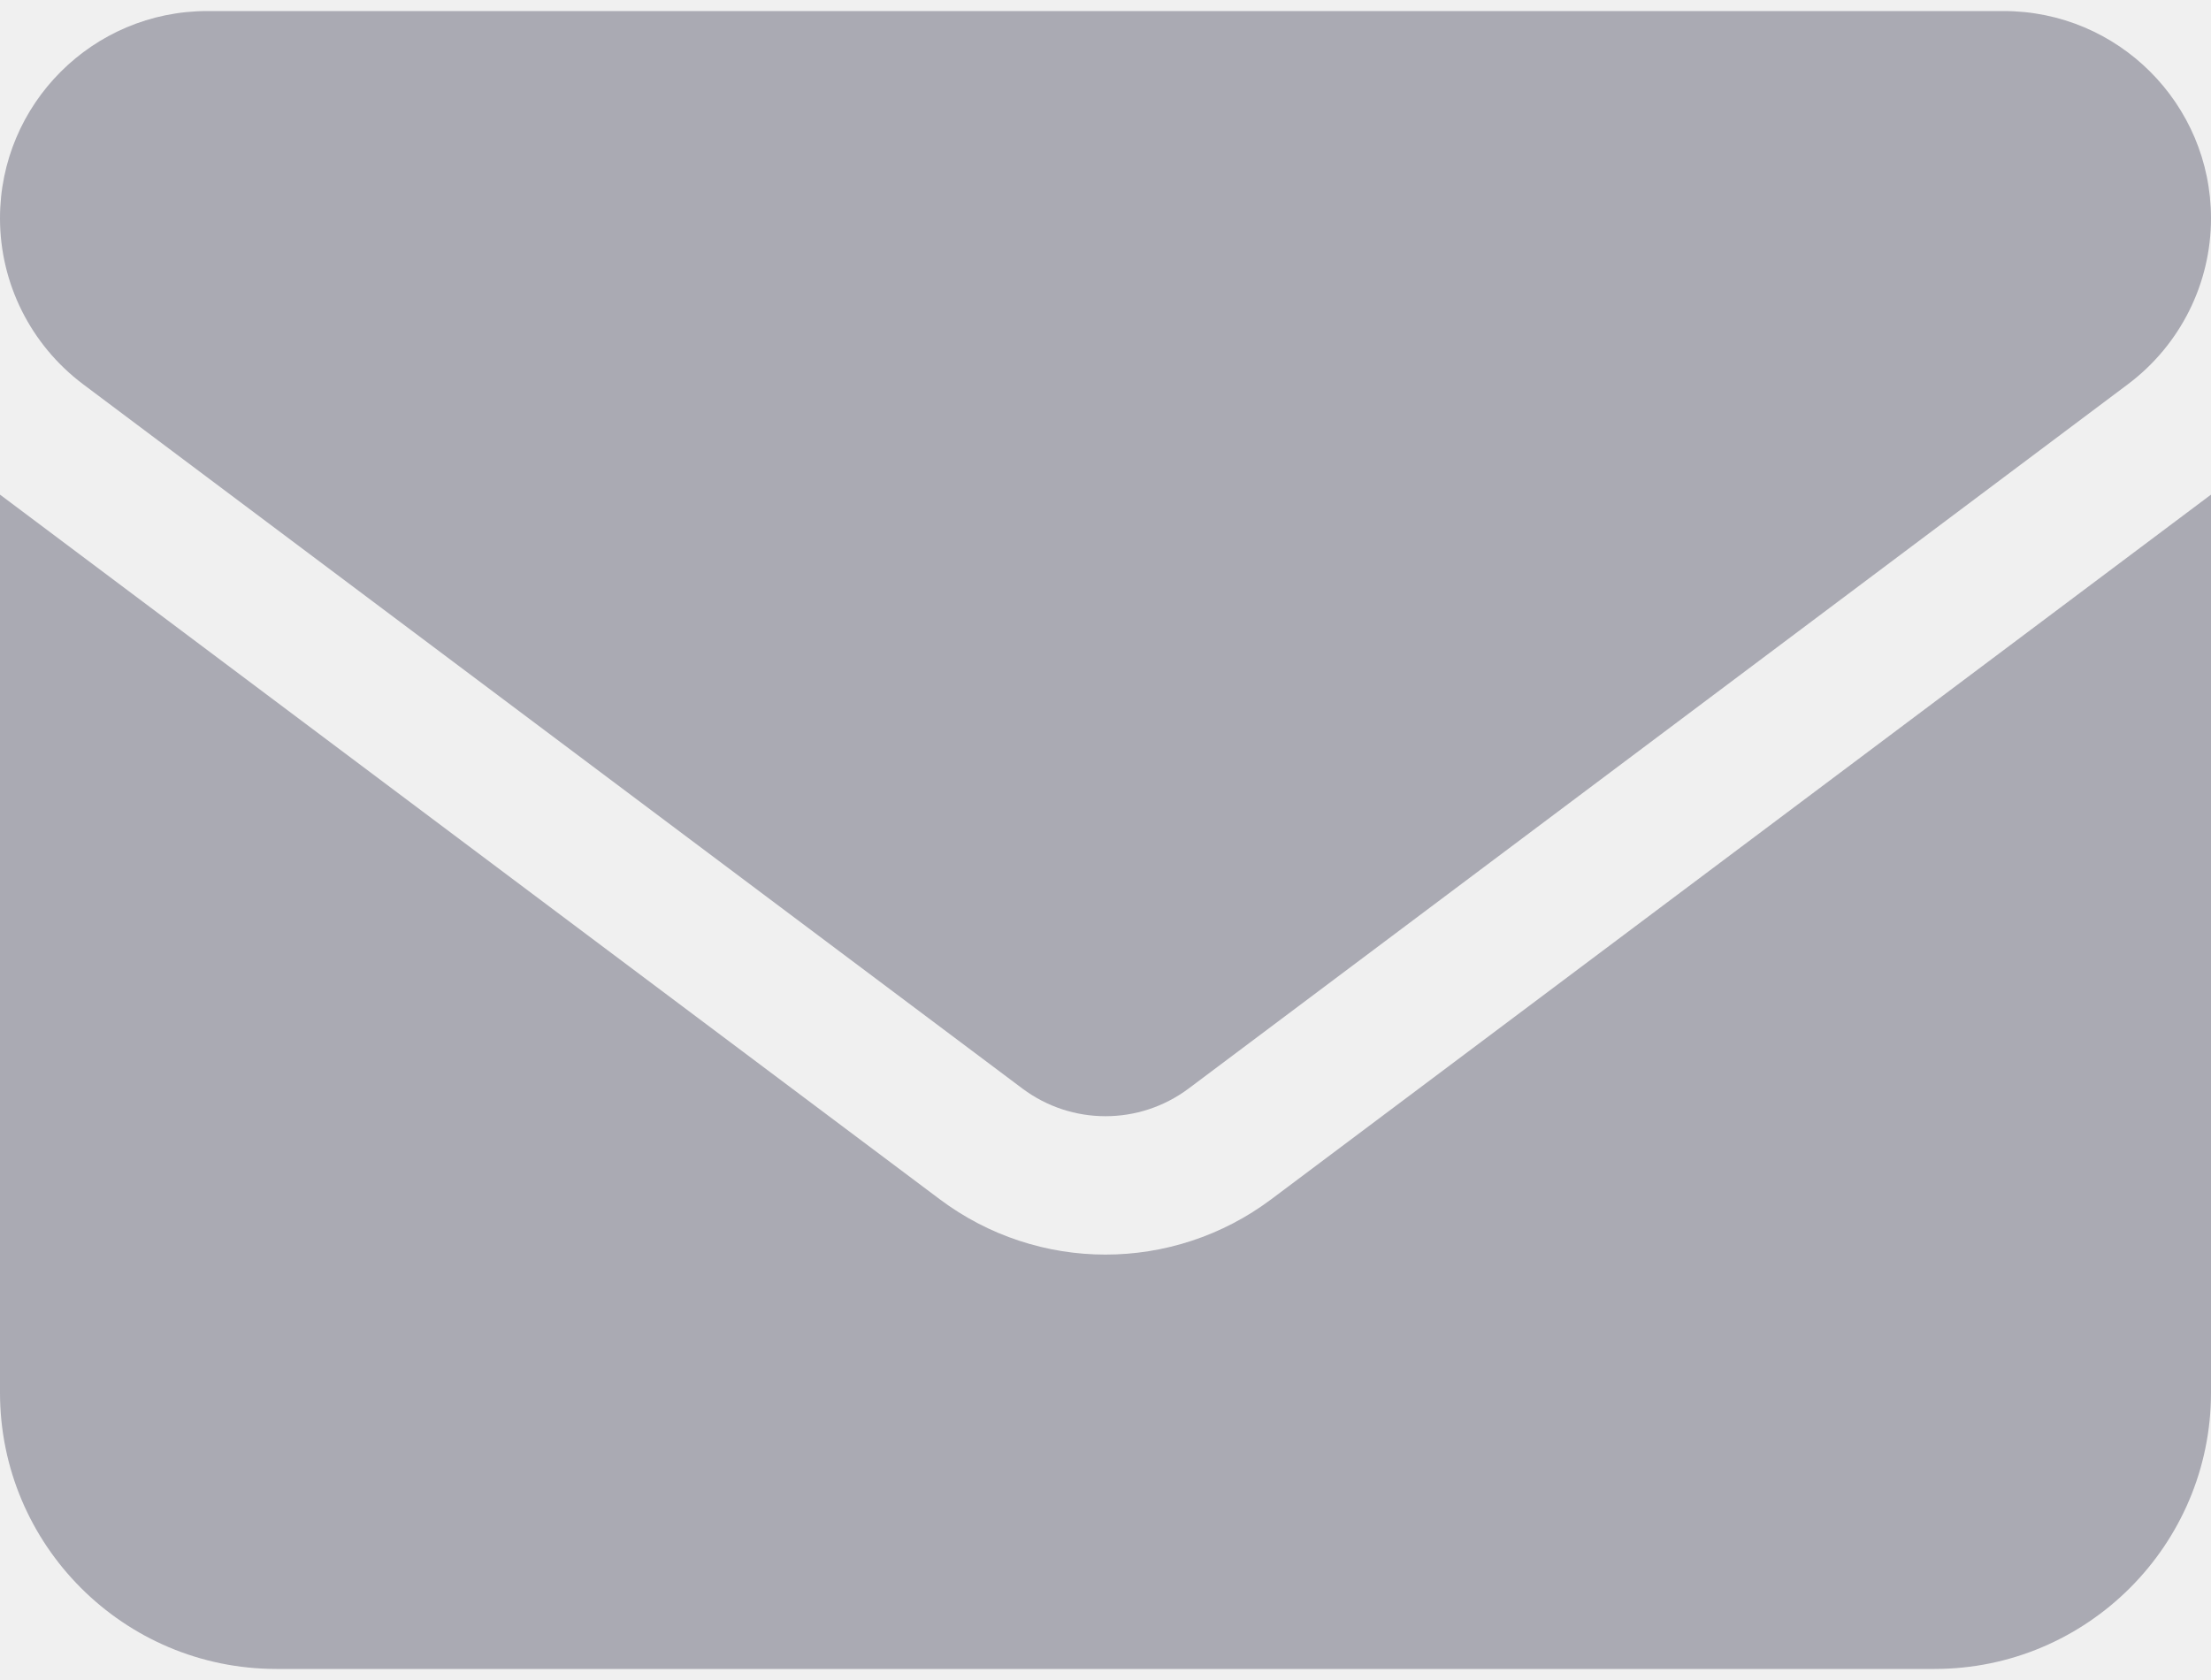
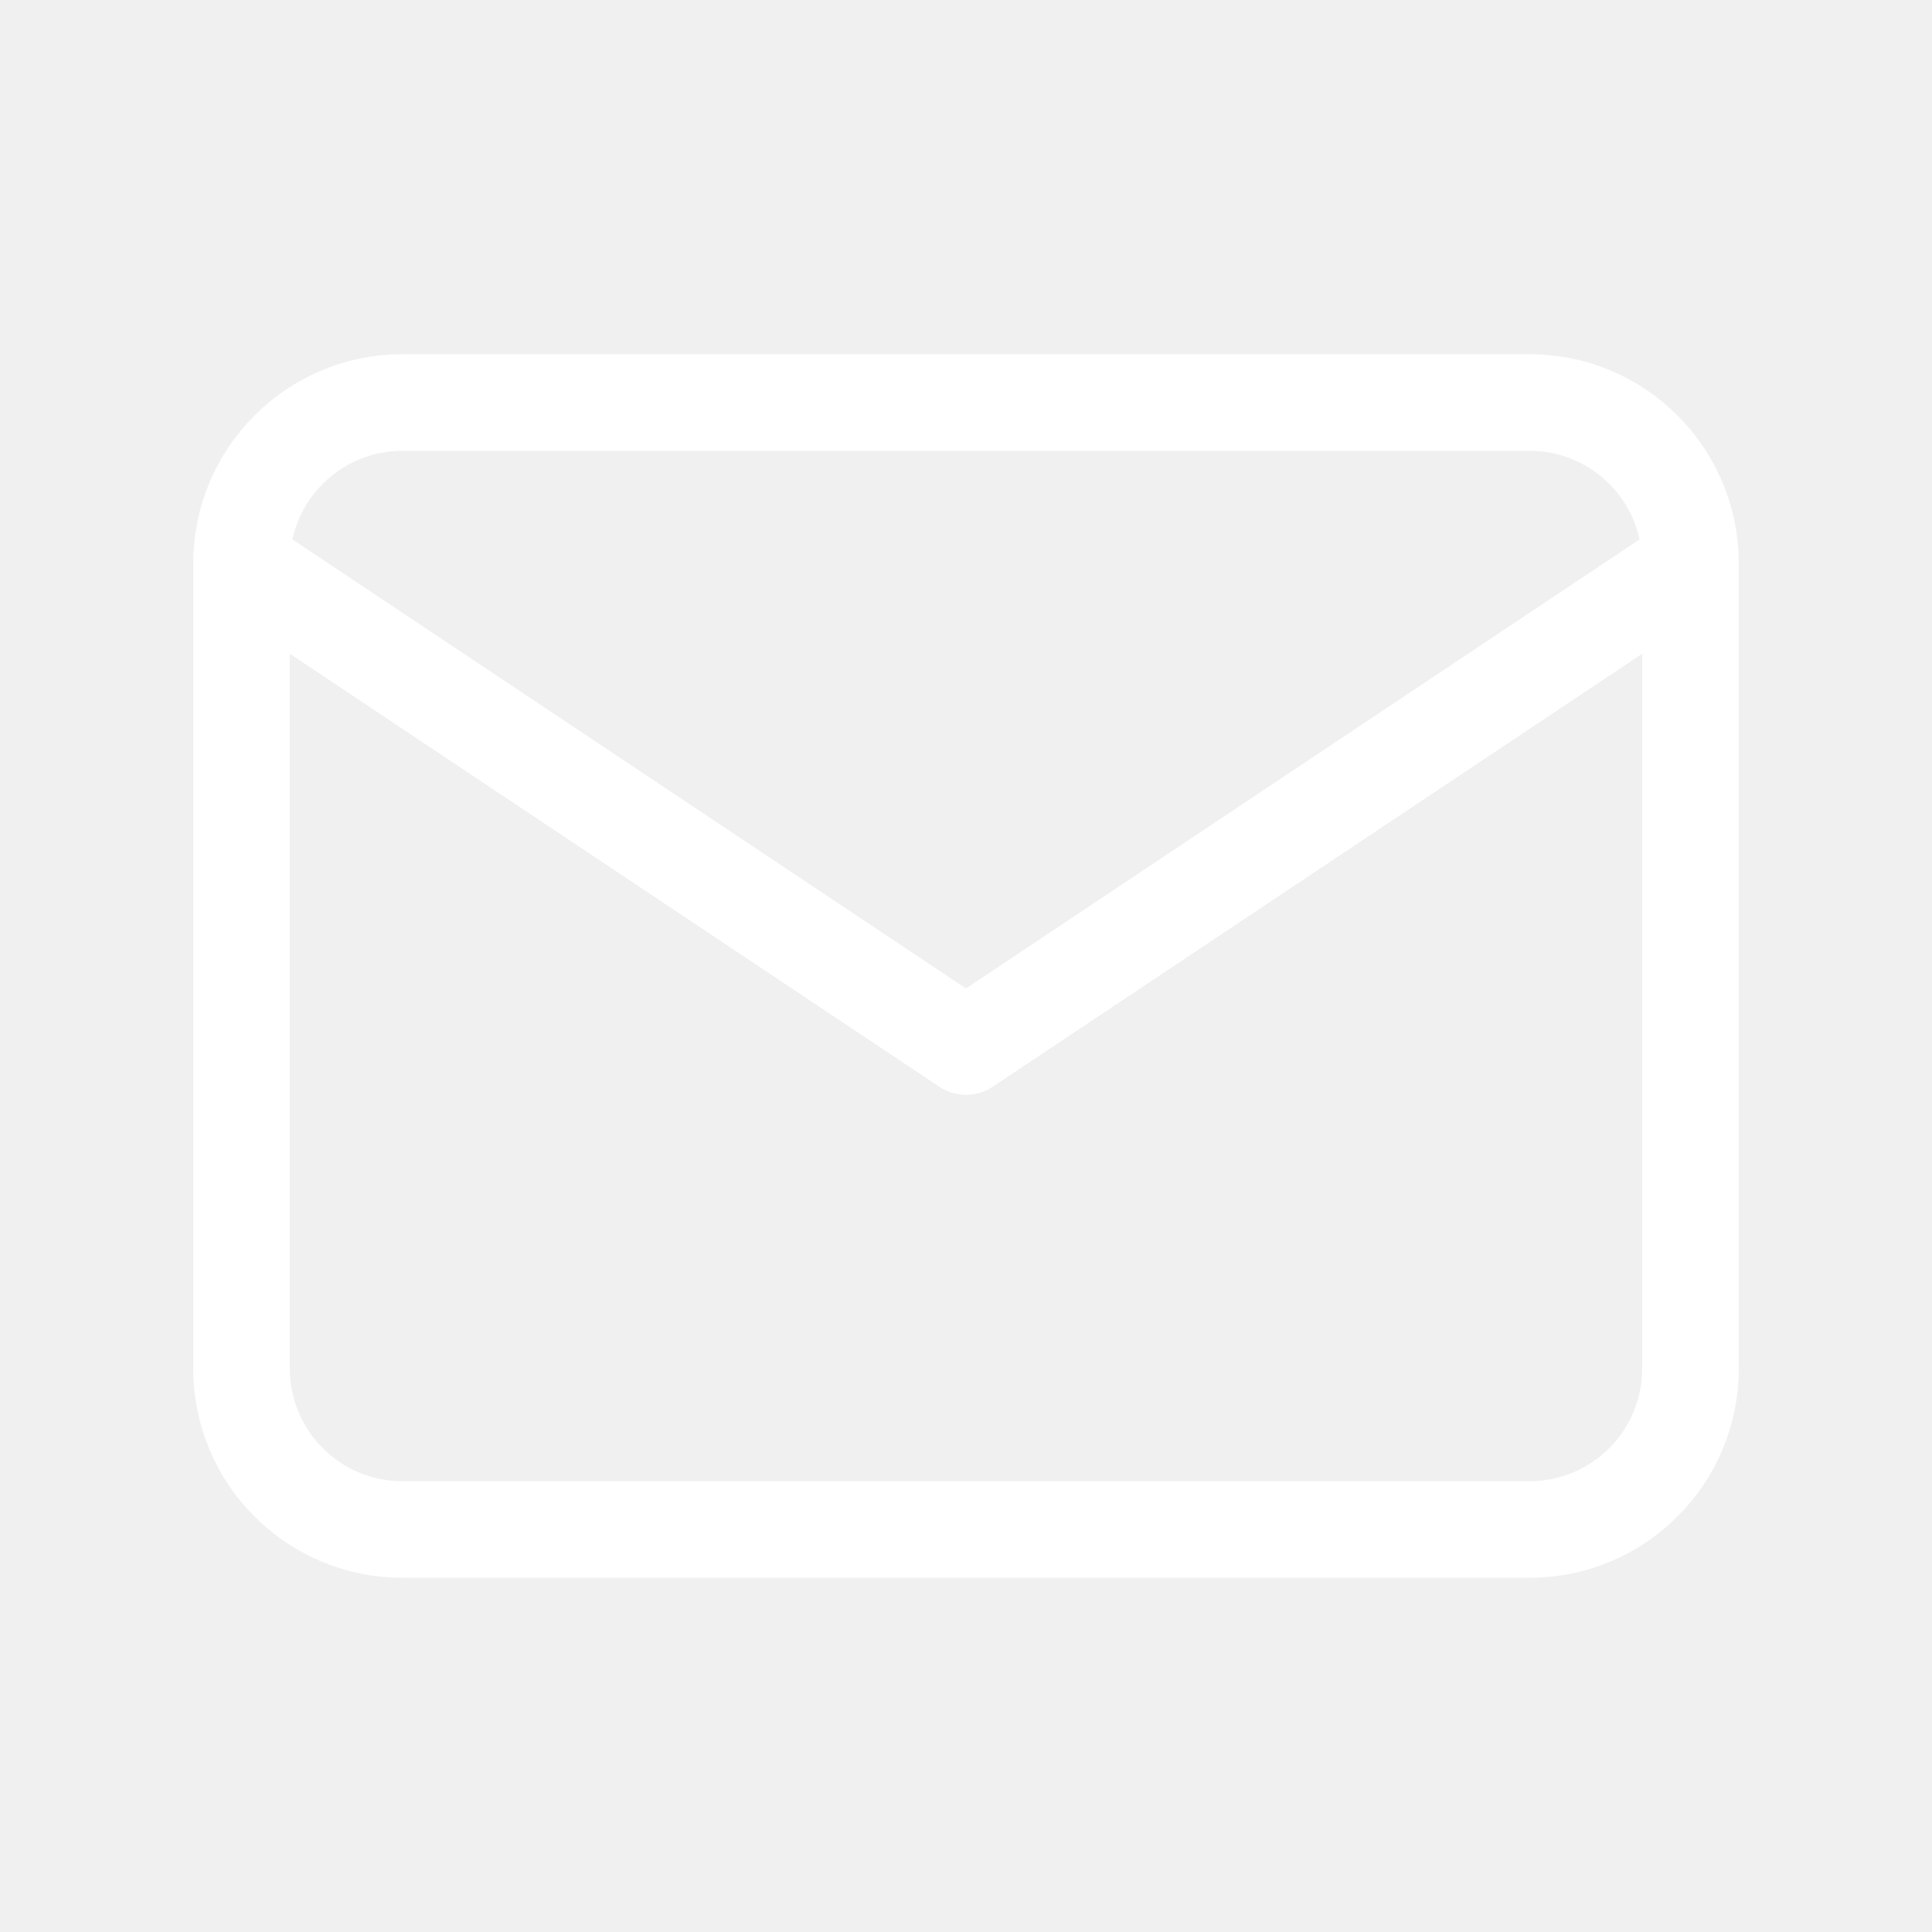
- <svg xmlns="http://www.w3.org/2000/svg" width="50" height="38" viewBox="0 0 50 38" fill="none">
-   <path d="M45.312 0.25C47.9 0.25 50 2.349 50 4.938C50 6.412 49.307 7.799 48.125 8.688L26.875 24.625C25.762 25.455 24.238 25.455 23.125 24.625L1.875 8.688C0.695 7.799 0 6.412 0 4.938C0 2.349 2.099 0.25 4.688 0.25H45.312ZM21.25 27.125C23.477 28.795 26.523 28.795 28.75 27.125L50 11.188V31.5C50 34.947 47.197 37.75 43.75 37.75H6.25C2.798 37.75 0 34.947 0 31.5V11.188L21.25 27.125Z" fill="#AAAAB3" />
+ <svg xmlns="http://www.w3.org/2000/svg" width="40" height="40" viewBox="0 0 40 40" fill="none">
+   <g clip-path="url(#clip0_398_160)">
+     <path d="M31.667 8.333H8.333C6.492 8.333 5 9.826 5 11.667V28.333C5 30.174 6.492 31.667 8.333 31.667H31.667C33.508 31.667 35 30.174 35 28.333V11.667C35 9.826 33.508 8.333 31.667 8.333Z" stroke="white" stroke-width="2" stroke-linecap="round" stroke-linejoin="round" />
+     <path d="M5 11.667L20 21.667L35 11.667" stroke="white" stroke-width="2" stroke-linecap="round" stroke-linejoin="round" />
+   </g>
+   <defs>
+     <clipPath id="clip0_398_160">
+       <rect width="40" height="40" fill="white" />
+     </clipPath>
+   </defs>
</svg>
